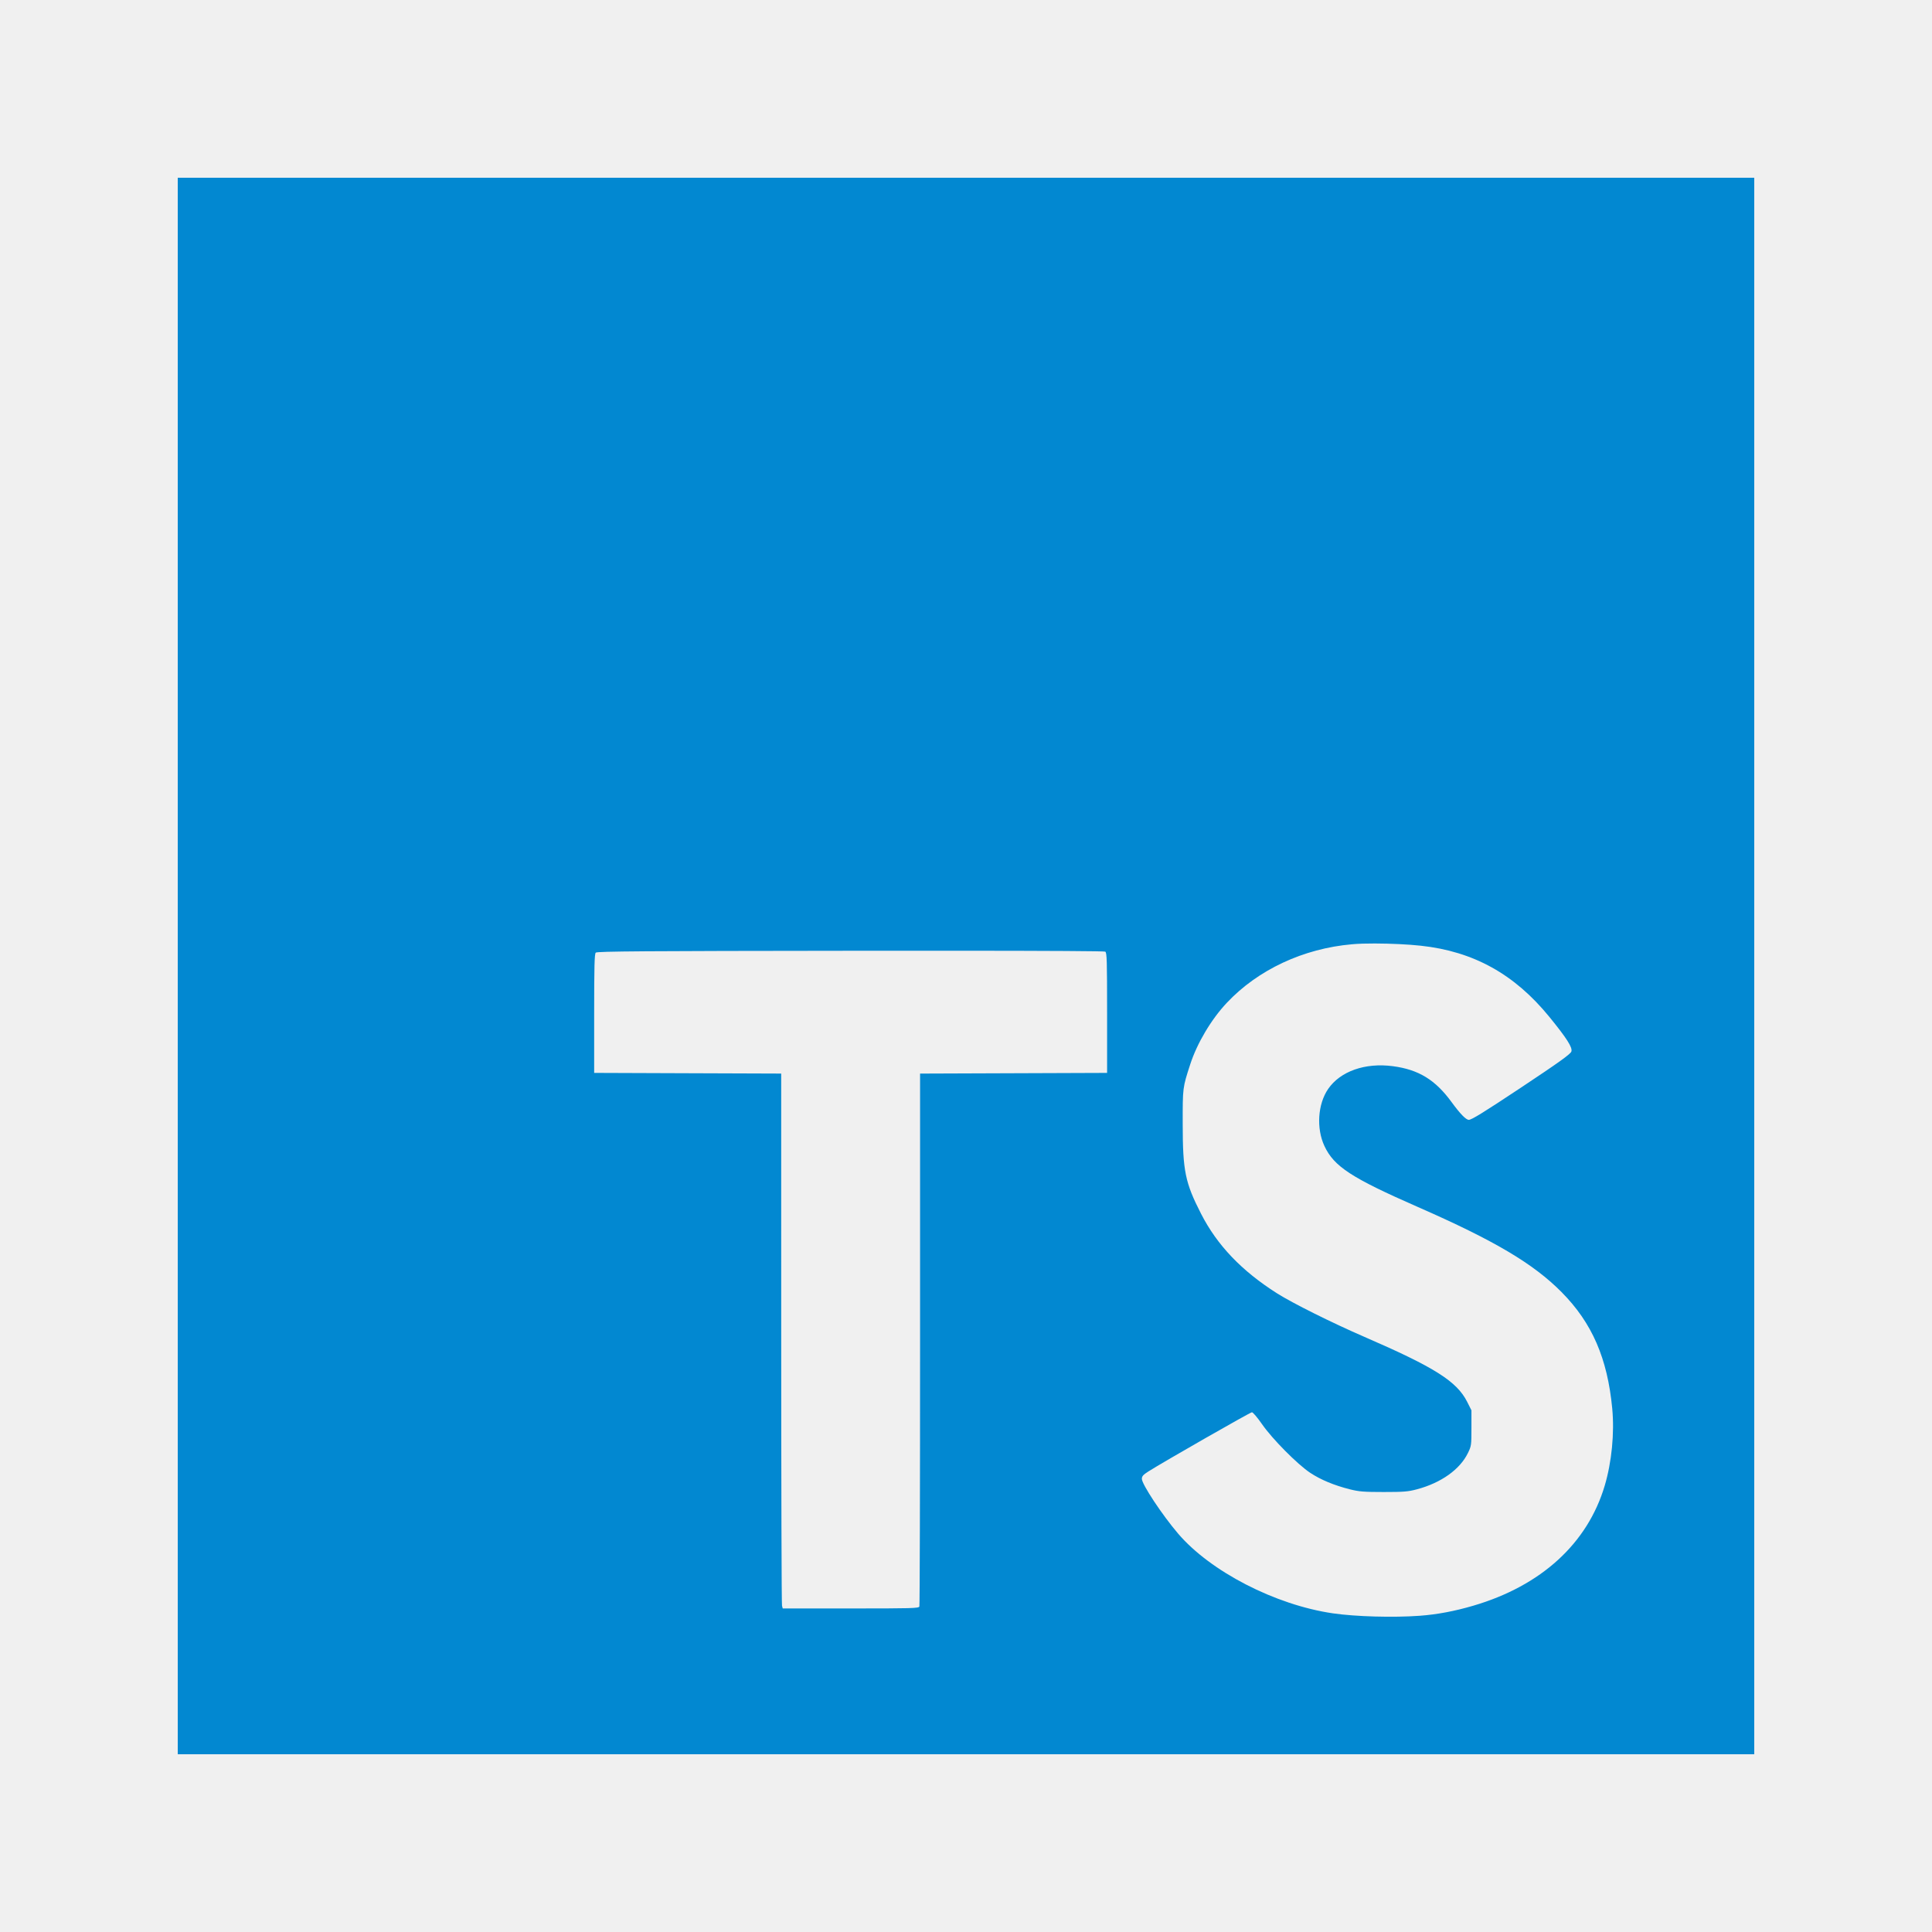
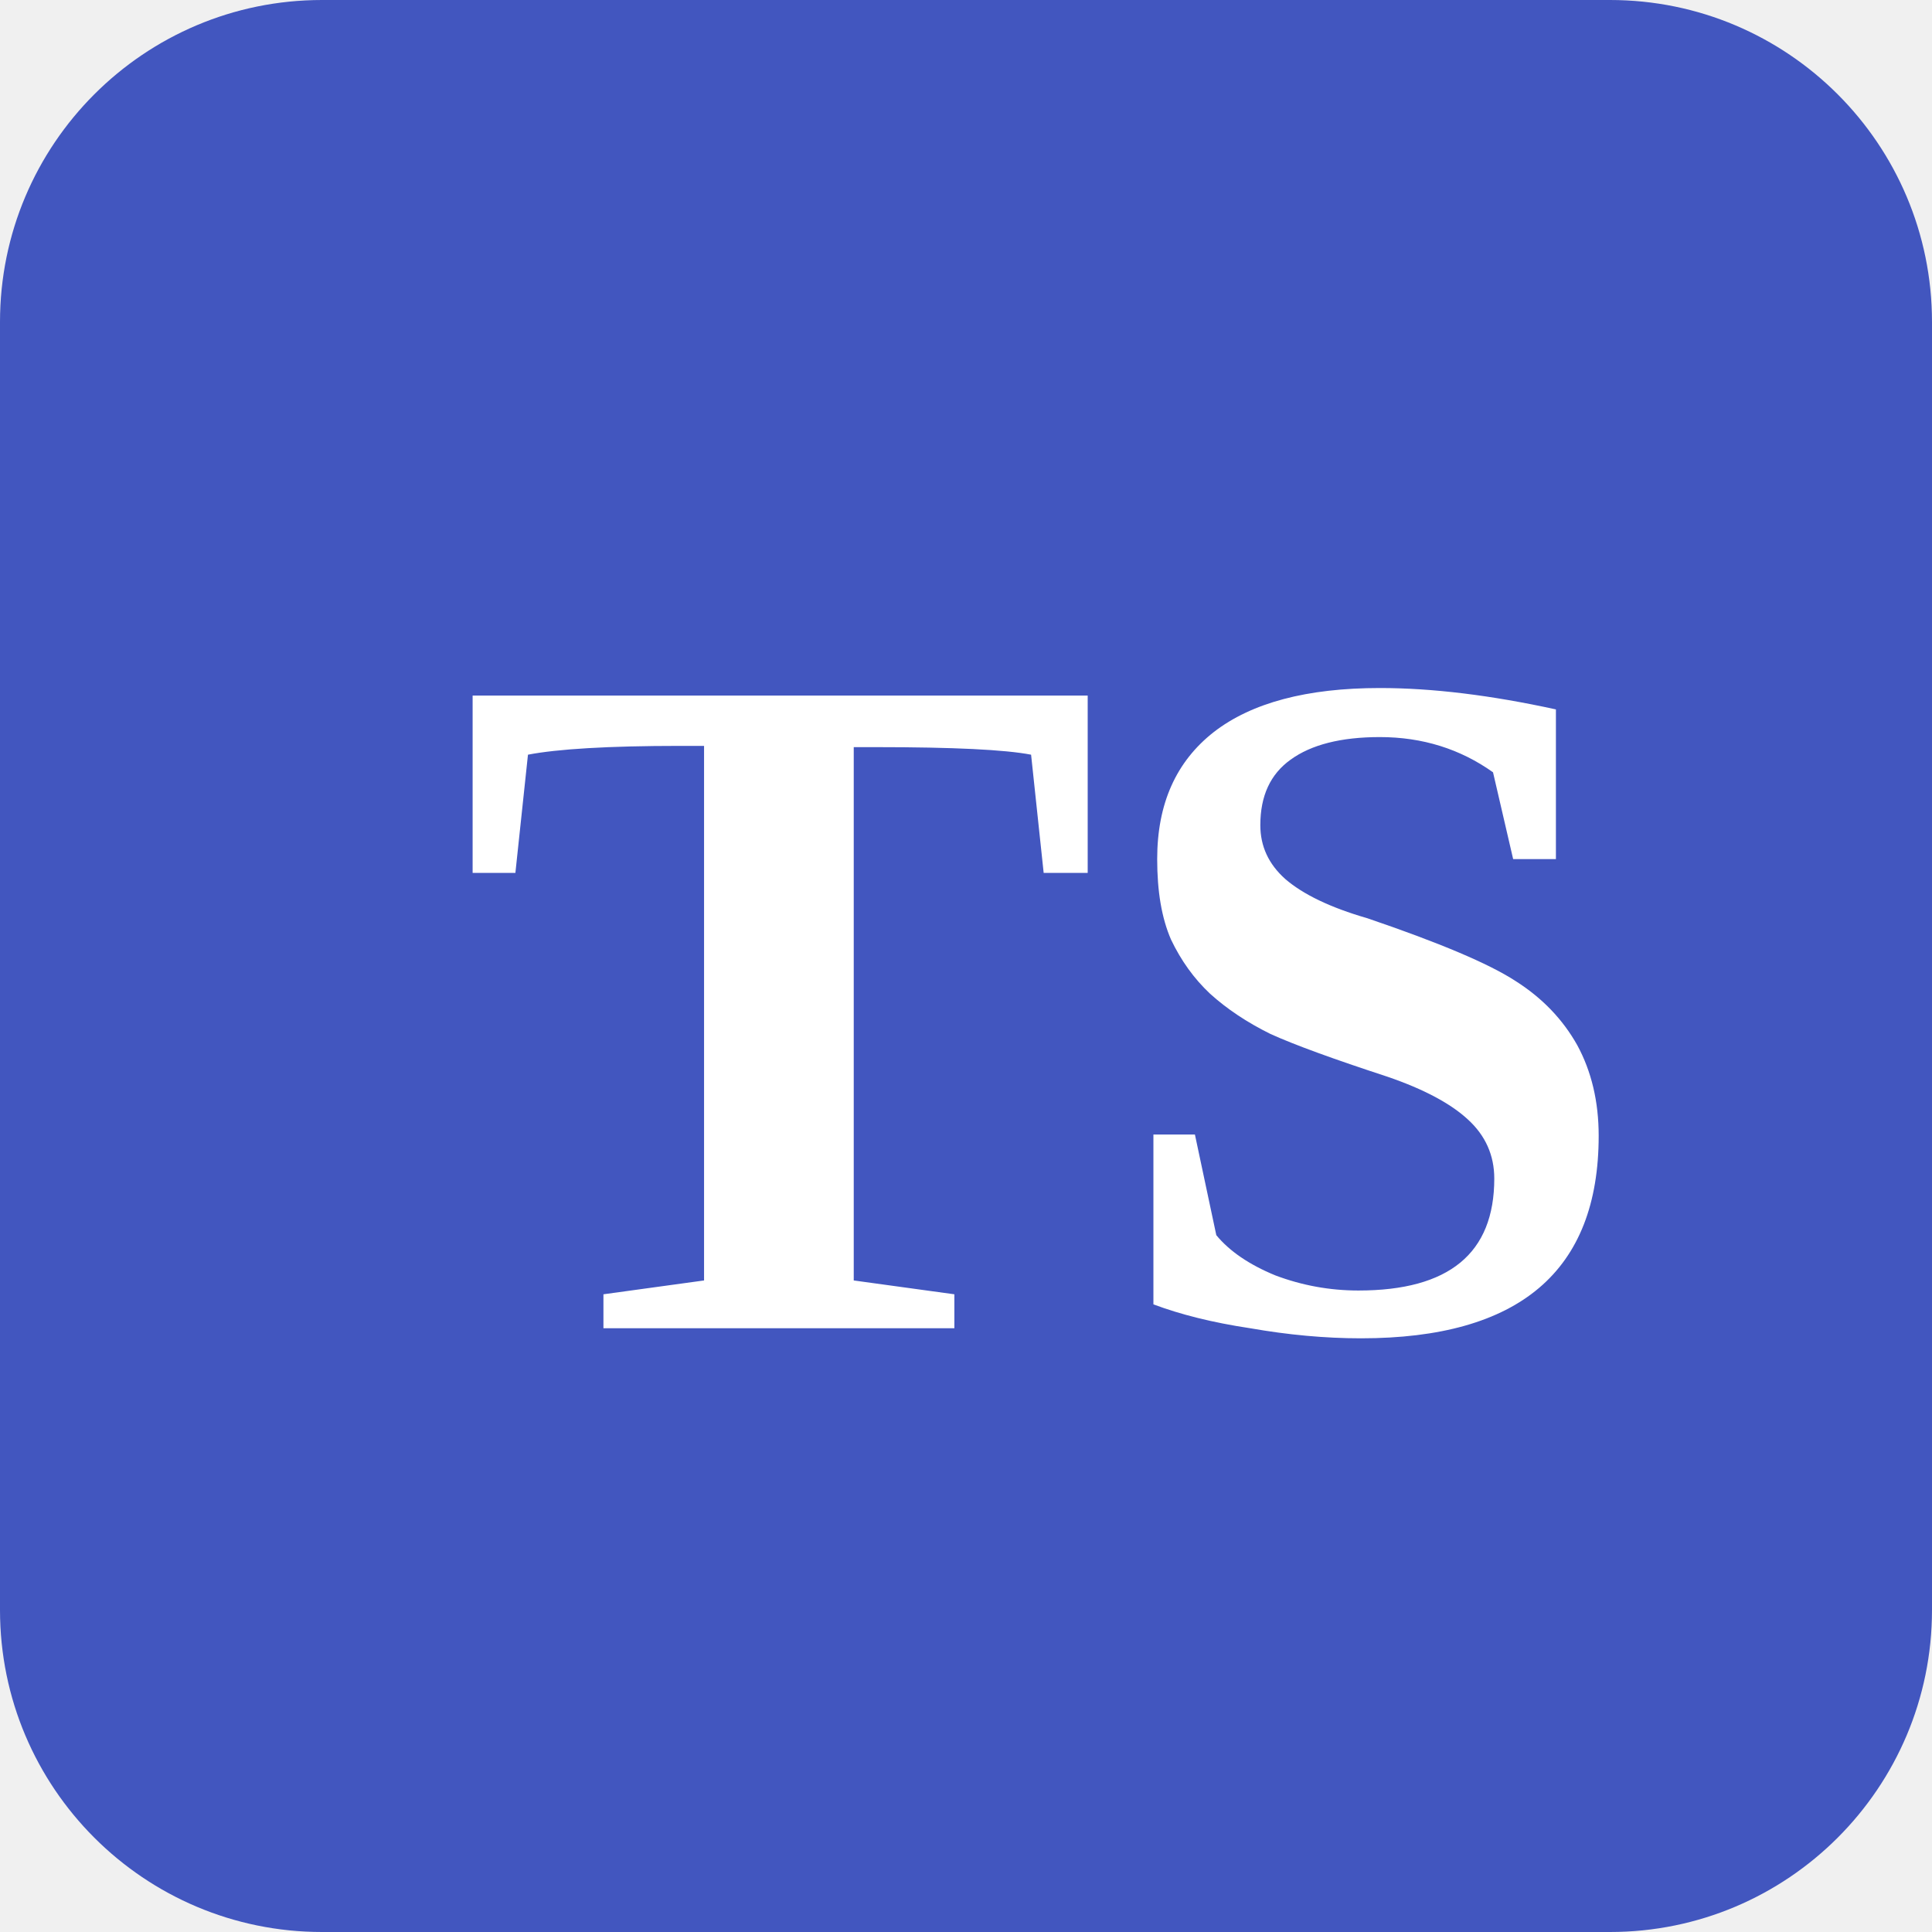
- <svg xmlns="http://www.w3.org/2000/svg" clip-rule="evenodd" fill-rule="evenodd" stroke-linejoin="round" stroke-miterlimit="1.414" version="1.1" viewBox="0 0 500 500">
-   <path d="m46 46v408h408v-408h-408zm310.02 198.17v.006c3.912.012 8.359.214 11.703.576 13.619 1.473 24.225 7.349 33.248 18.416 4.493 5.513 6.031 7.925 5.703 8.957-.211.666-3.294 2.874-13.096 9.381-9.629 6.392-12.731 8.307-13.451 8.307-.73 0-2.252-1.566-4.445-4.572-4.224-5.789-8.537-8.431-15.205-9.312-7.17-.95-13.602 1.31-16.752 5.889-2.692 3.911-3.099 10.206-.959 14.779 2.479 5.298 6.967 8.226 24.166 15.768 19.836 8.697 29.888 14.651 37.209 22.039 7.884 7.956 11.878 17.143 13.105 30.137.599 6.333-.133 13.84-1.945 19.943-4.445 14.961-16.439 25.916-34.02 31.072-4.86 1.425-9.382 2.276-13.855 2.603-6.828.503-16.603.226-22.486-.631-14.884-2.168-31.686-10.829-40.064-20.65-4.113-4.821-9.363-12.754-9.363-14.15 0-.674.334-1.056 1.656-1.897 3.921-2.491 26.394-15.338 26.83-15.338.263 0 1.437 1.384 2.607 3.074 2.651 3.828 9.17 10.407 12.484 12.602 2.707 1.793 6.169 3.233 10.279 4.271 2.354.587 3.6.691 8.736.691 5.247-.002 6.324-.09 8.672-.721 6.21-1.671 11.057-5.129 13.111-9.354.9-1.825.918-2.053.918-6.481v-4.59l-1.103-2.189c-2.673-5.307-8.434-8.947-26.645-16.836-8.366-3.624-18.611-8.733-22.611-11.275-9.128-5.801-15.455-12.433-19.607-20.551-4.13-8.073-4.746-11.078-4.756-23.217-.01-9.502-.026-9.386 1.941-15.451 1.785-5.504 5.439-11.652 9.473-15.939 8.051-8.558 19.813-14.058 32.406-15.152 1.611-.152 3.768-.212 6.115-.205zm-108.36 1.877h.004c24.253.012 38.156.096 38.379.236.42.26.473 2.371.473 15.842v15.541l-24.201.088-24.201.088v68.713c0 37.793-.077 68.938-.182 69.213-.171.462-2.033.498-17.779.498h-17.588l-.182-.711c-.117-.39-.203-31.536-.205-69.213l-.006-68.504-24.201-.086-24.201-.088v-15.357c0-12.18.084-15.442.408-15.766.333-.343 12.684-.432 65.902-.484 10.261-.01 19.495-.015 27.58-.01z" fill="#0288d1" />
+ <svg xmlns="http://www.w3.org/2000/svg" width="24" height="24">
+   <g fill="none" fill-rule="evenodd">
+     <rect fill="#4256BF" width="24" height="24" rx="4" />
+     <text font-family="WenYue-XinQingNianTi-W8-J, WenYue XinQingNianTi (Authorization Required)" font-size="12" font-weight="600" fill="#FFF">
+       <tspan x="5.682" y="16.5">TS</tspan>
+     </text>
+   </g>
</svg>
